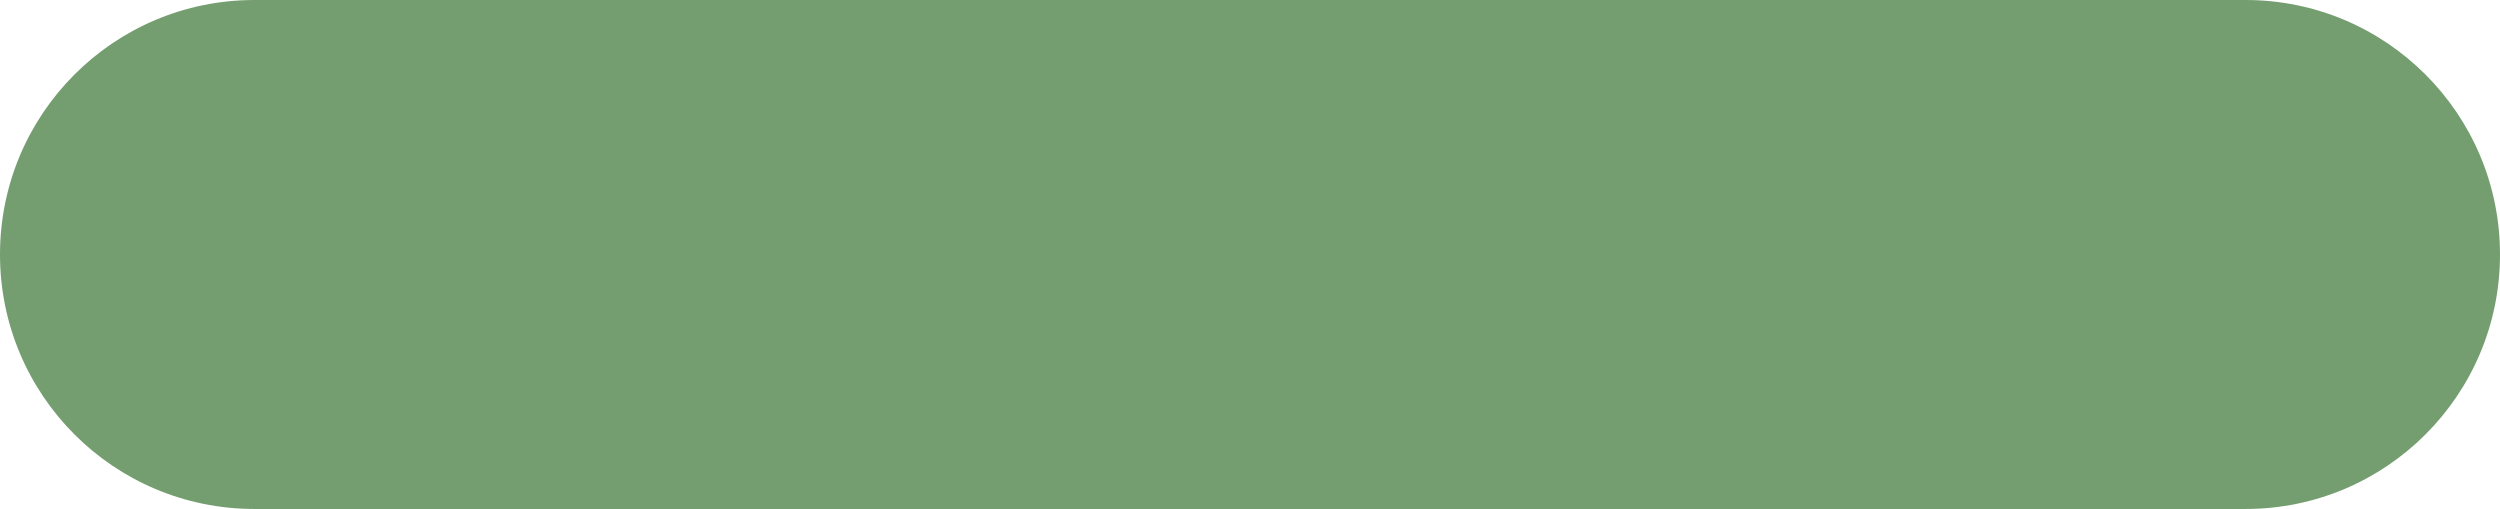
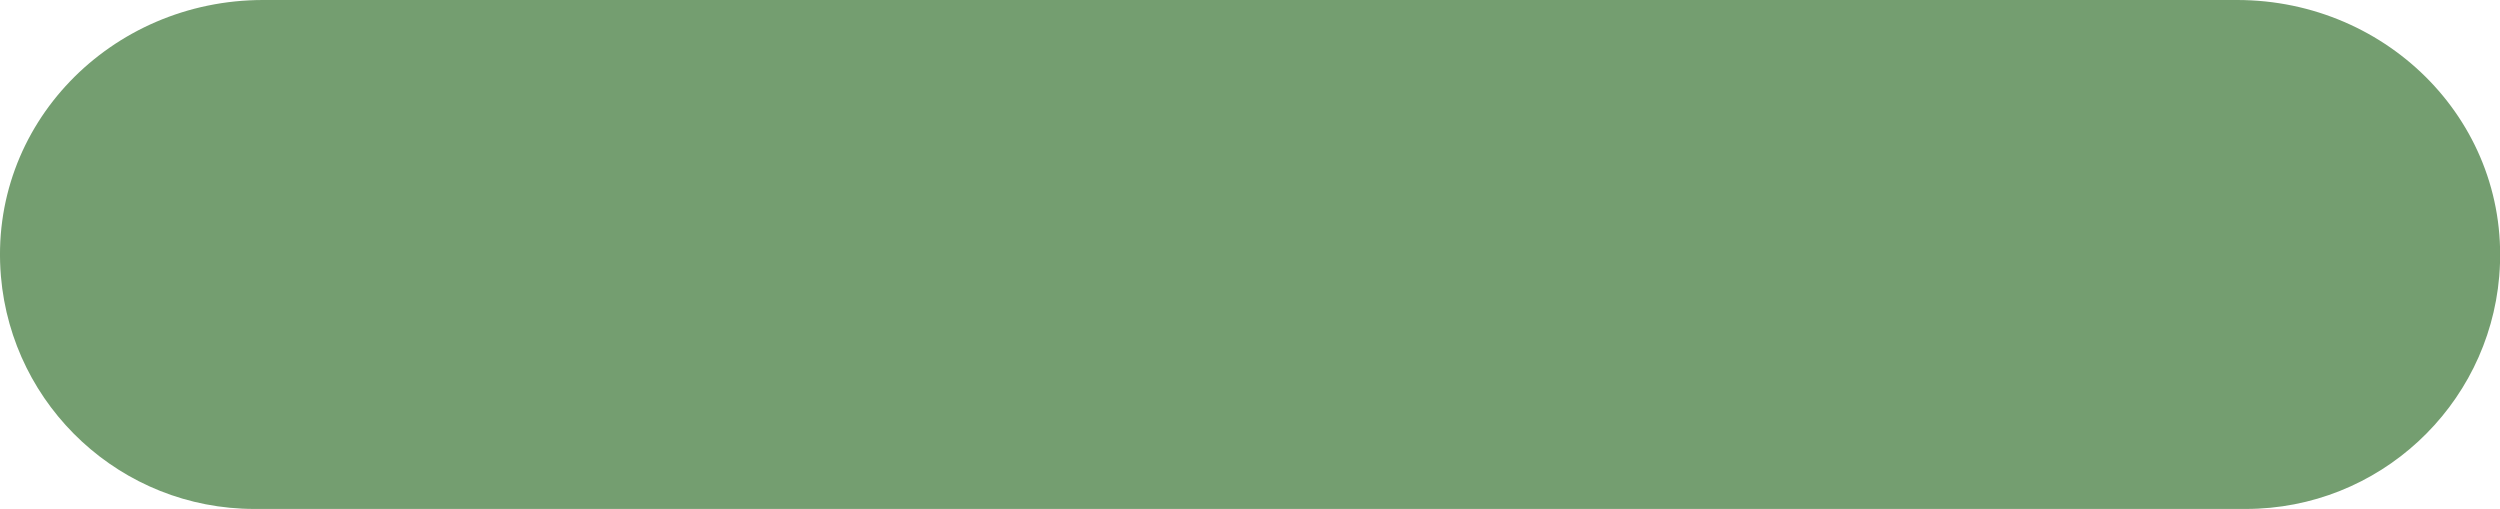
- <svg xmlns="http://www.w3.org/2000/svg" id="Calque_2" data-name="Calque 2" viewBox="0 0 163.17 33.22">
+ <svg xmlns="http://www.w3.org/2000/svg" id="Calque_2" data-name="Calque 2" viewBox="0 0 162.1 33">
  <defs>
    <style>
      .cls-1 {
        fill: #749e70;
      }
    </style>
  </defs>
  <g id="Calque_4" data-name="Calque 4">
-     <path class="cls-1" d="M0,16.61C0,7.43,7.43,0,16.61,0H146.56c9.17,0,16.61,7.43,16.61,16.61s-7.44,16.61-16.61,16.61H16.61C7.43,33.22,0,25.79,0,16.61Z" />
+     <path class="cls-1" d="M17.06,0h127.99c9.87,0,17.83,8.09,17,17.92-.72,8.45-7.81,15.08-16.44,15.08H16.5c-8.64,0-15.72-6.63-16.44-15.08C-.78,8.09,7.19,0,17.06,0Z" />
  </g>
</svg>
